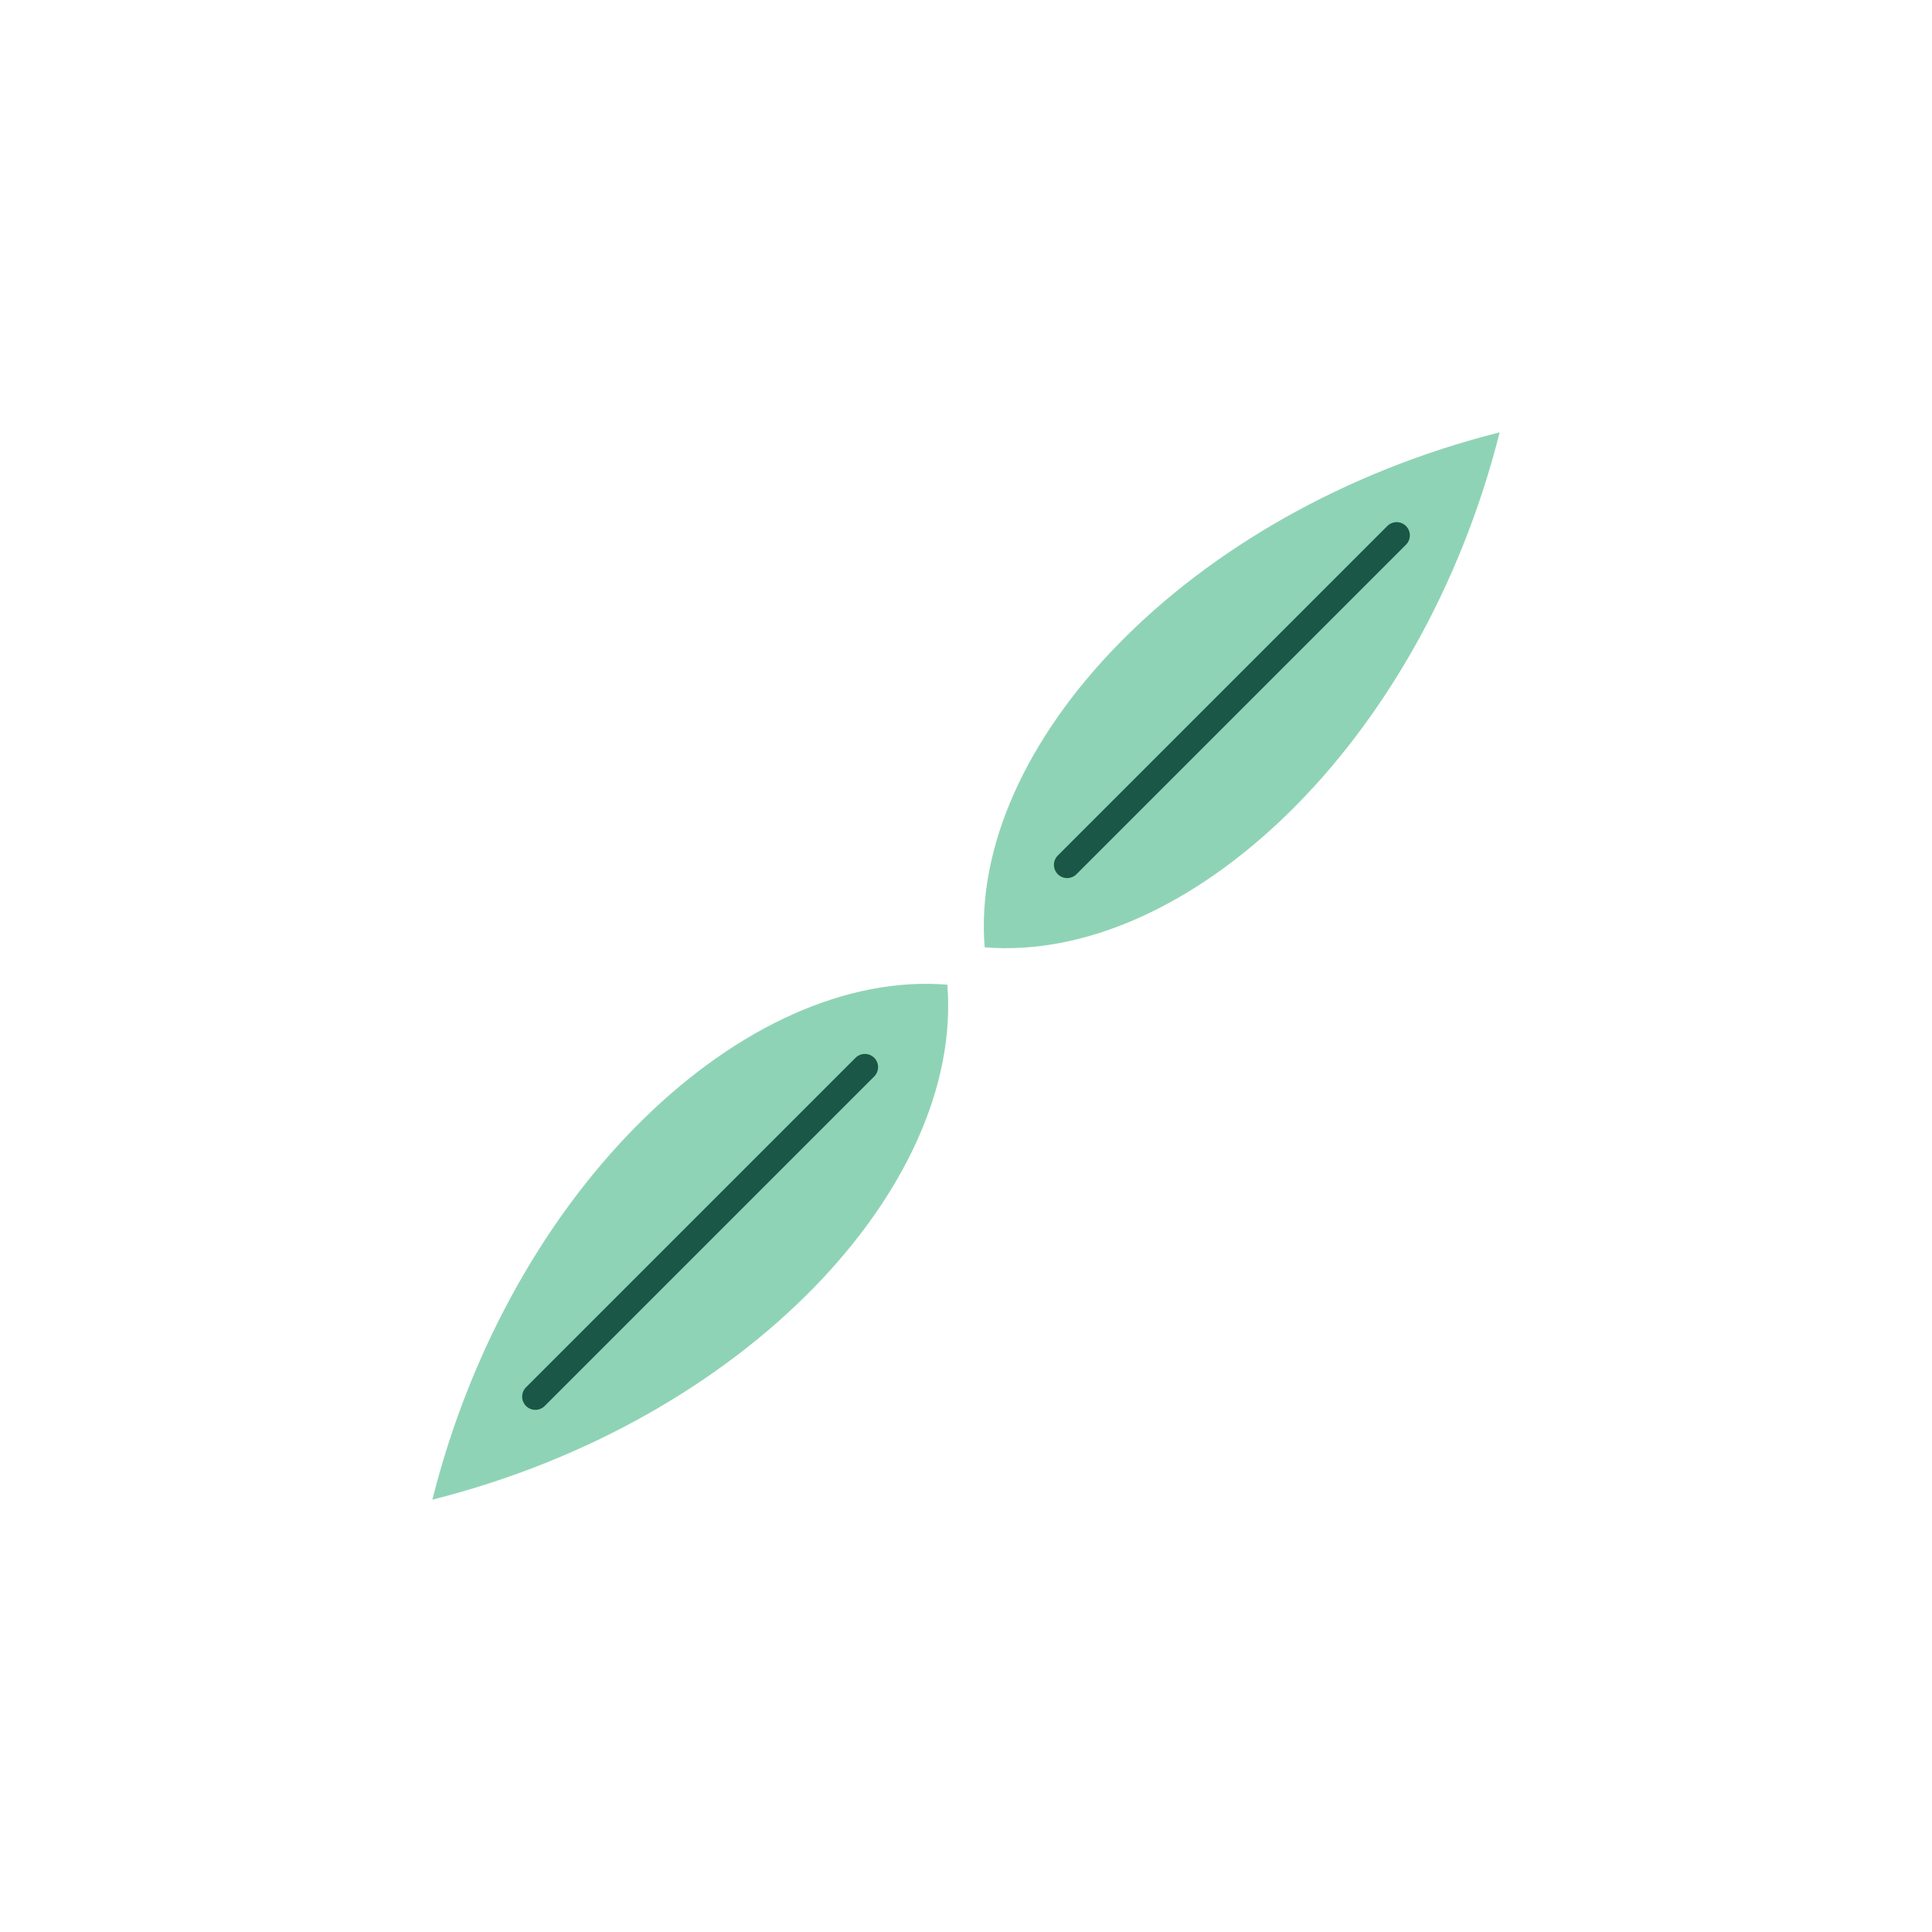
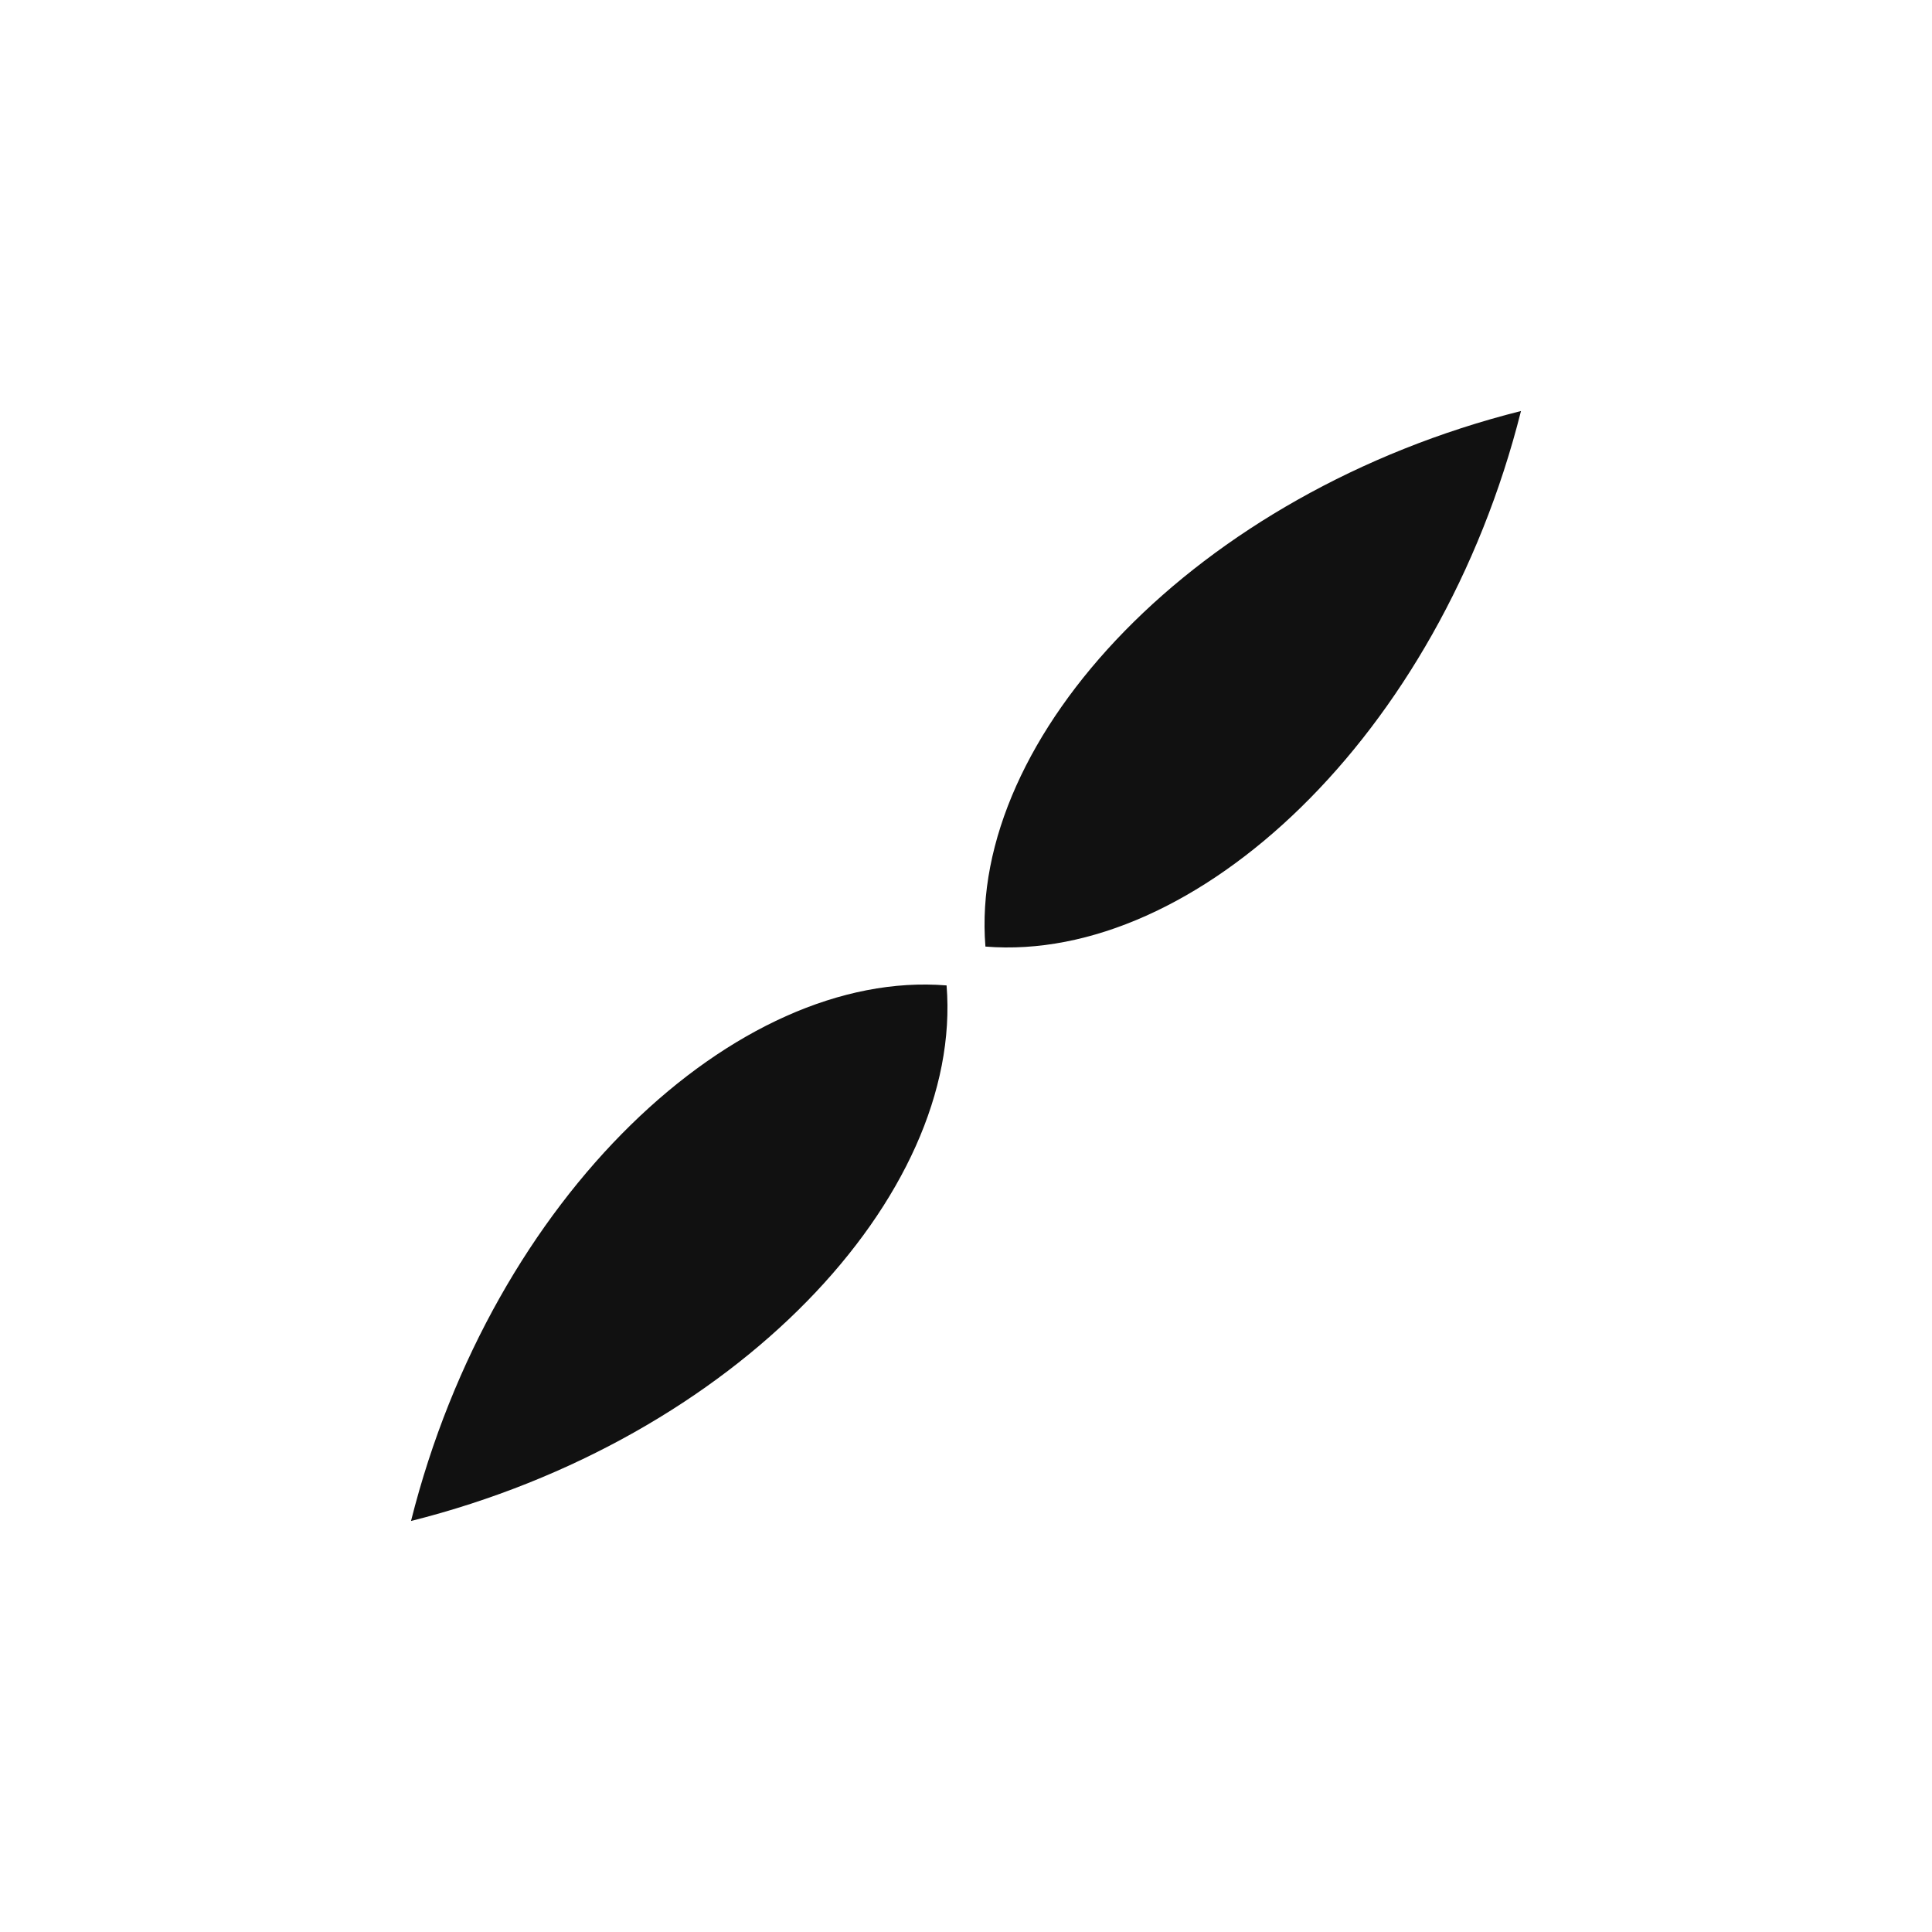
<svg xmlns="http://www.w3.org/2000/svg" width="1024" height="1024" viewBox="0 0 1024 1024">
-   <g transform="translate(512 512) scale(1) rotate(-45)">
-     <path d="M 14 0 C 83.48 -81.7 253.32 -87.72 400 0 C 253.32 87.72 83.48 81.7 14 0 Z" fill="#8FD3B6" />
-     <path d="M 75.8 0 L 322.8 0" stroke="#1A5747" stroke-width="14" stroke-linecap="round" />
+   <g transform="translate(512 512) scale(1.04) rotate(-45)">
+     <path d="M 14 0 C 83.48 -81.7 253.32 -87.72 400 0 C 253.32 87.72 83.48 81.7 14 0 Z" fill="#111111" />
  </g>
-   <g transform="translate(512 512) scale(1) rotate(135)">
-     <path d="M 14 0 C 83.48 -81.7 253.32 -87.72 400 0 C 253.32 87.72 83.48 81.7 14 0 Z" fill="#8FD3B6" />
-     <path d="M 75.8 0 L 322.8 0" stroke="#1A5747" stroke-width="14" stroke-linecap="round" />
+   <g transform="translate(512 512) scale(1.04) rotate(135)">
+     <path d="M 14 0 C 83.48 -81.7 253.32 -87.72 400 0 C 253.32 87.72 83.48 81.7 14 0 Z" fill="#111111" />
  </g>
</svg>
